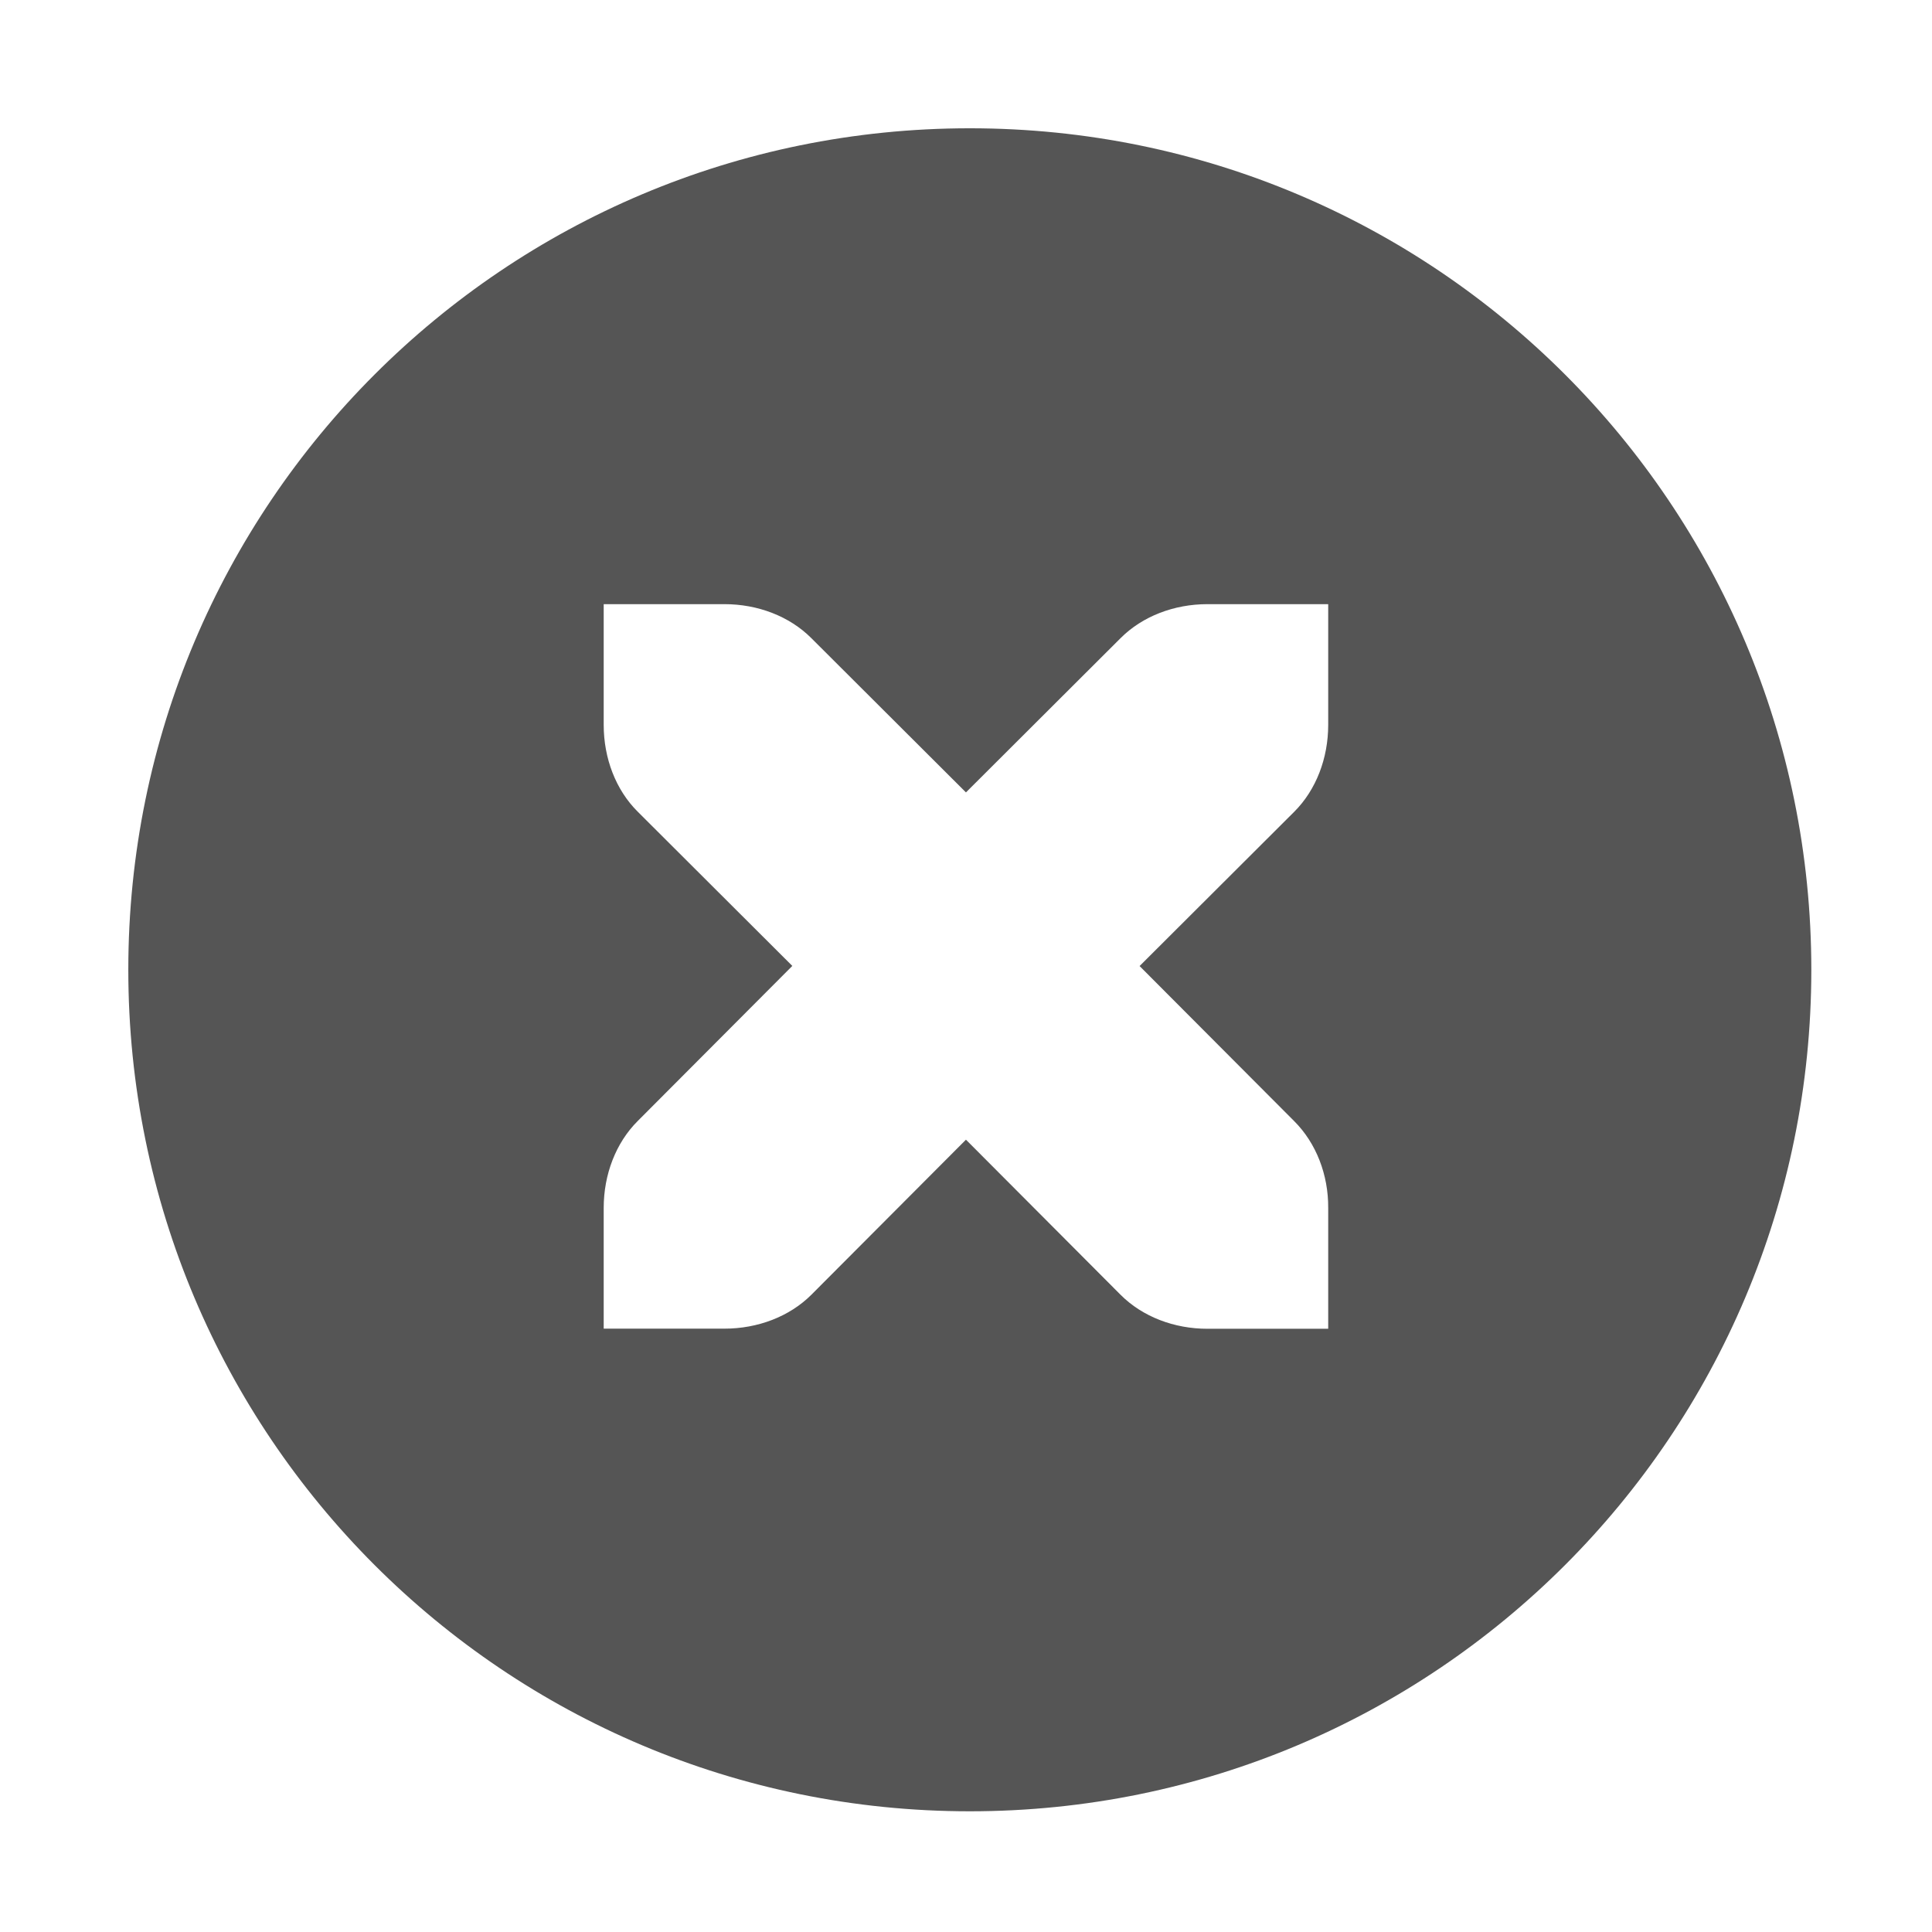
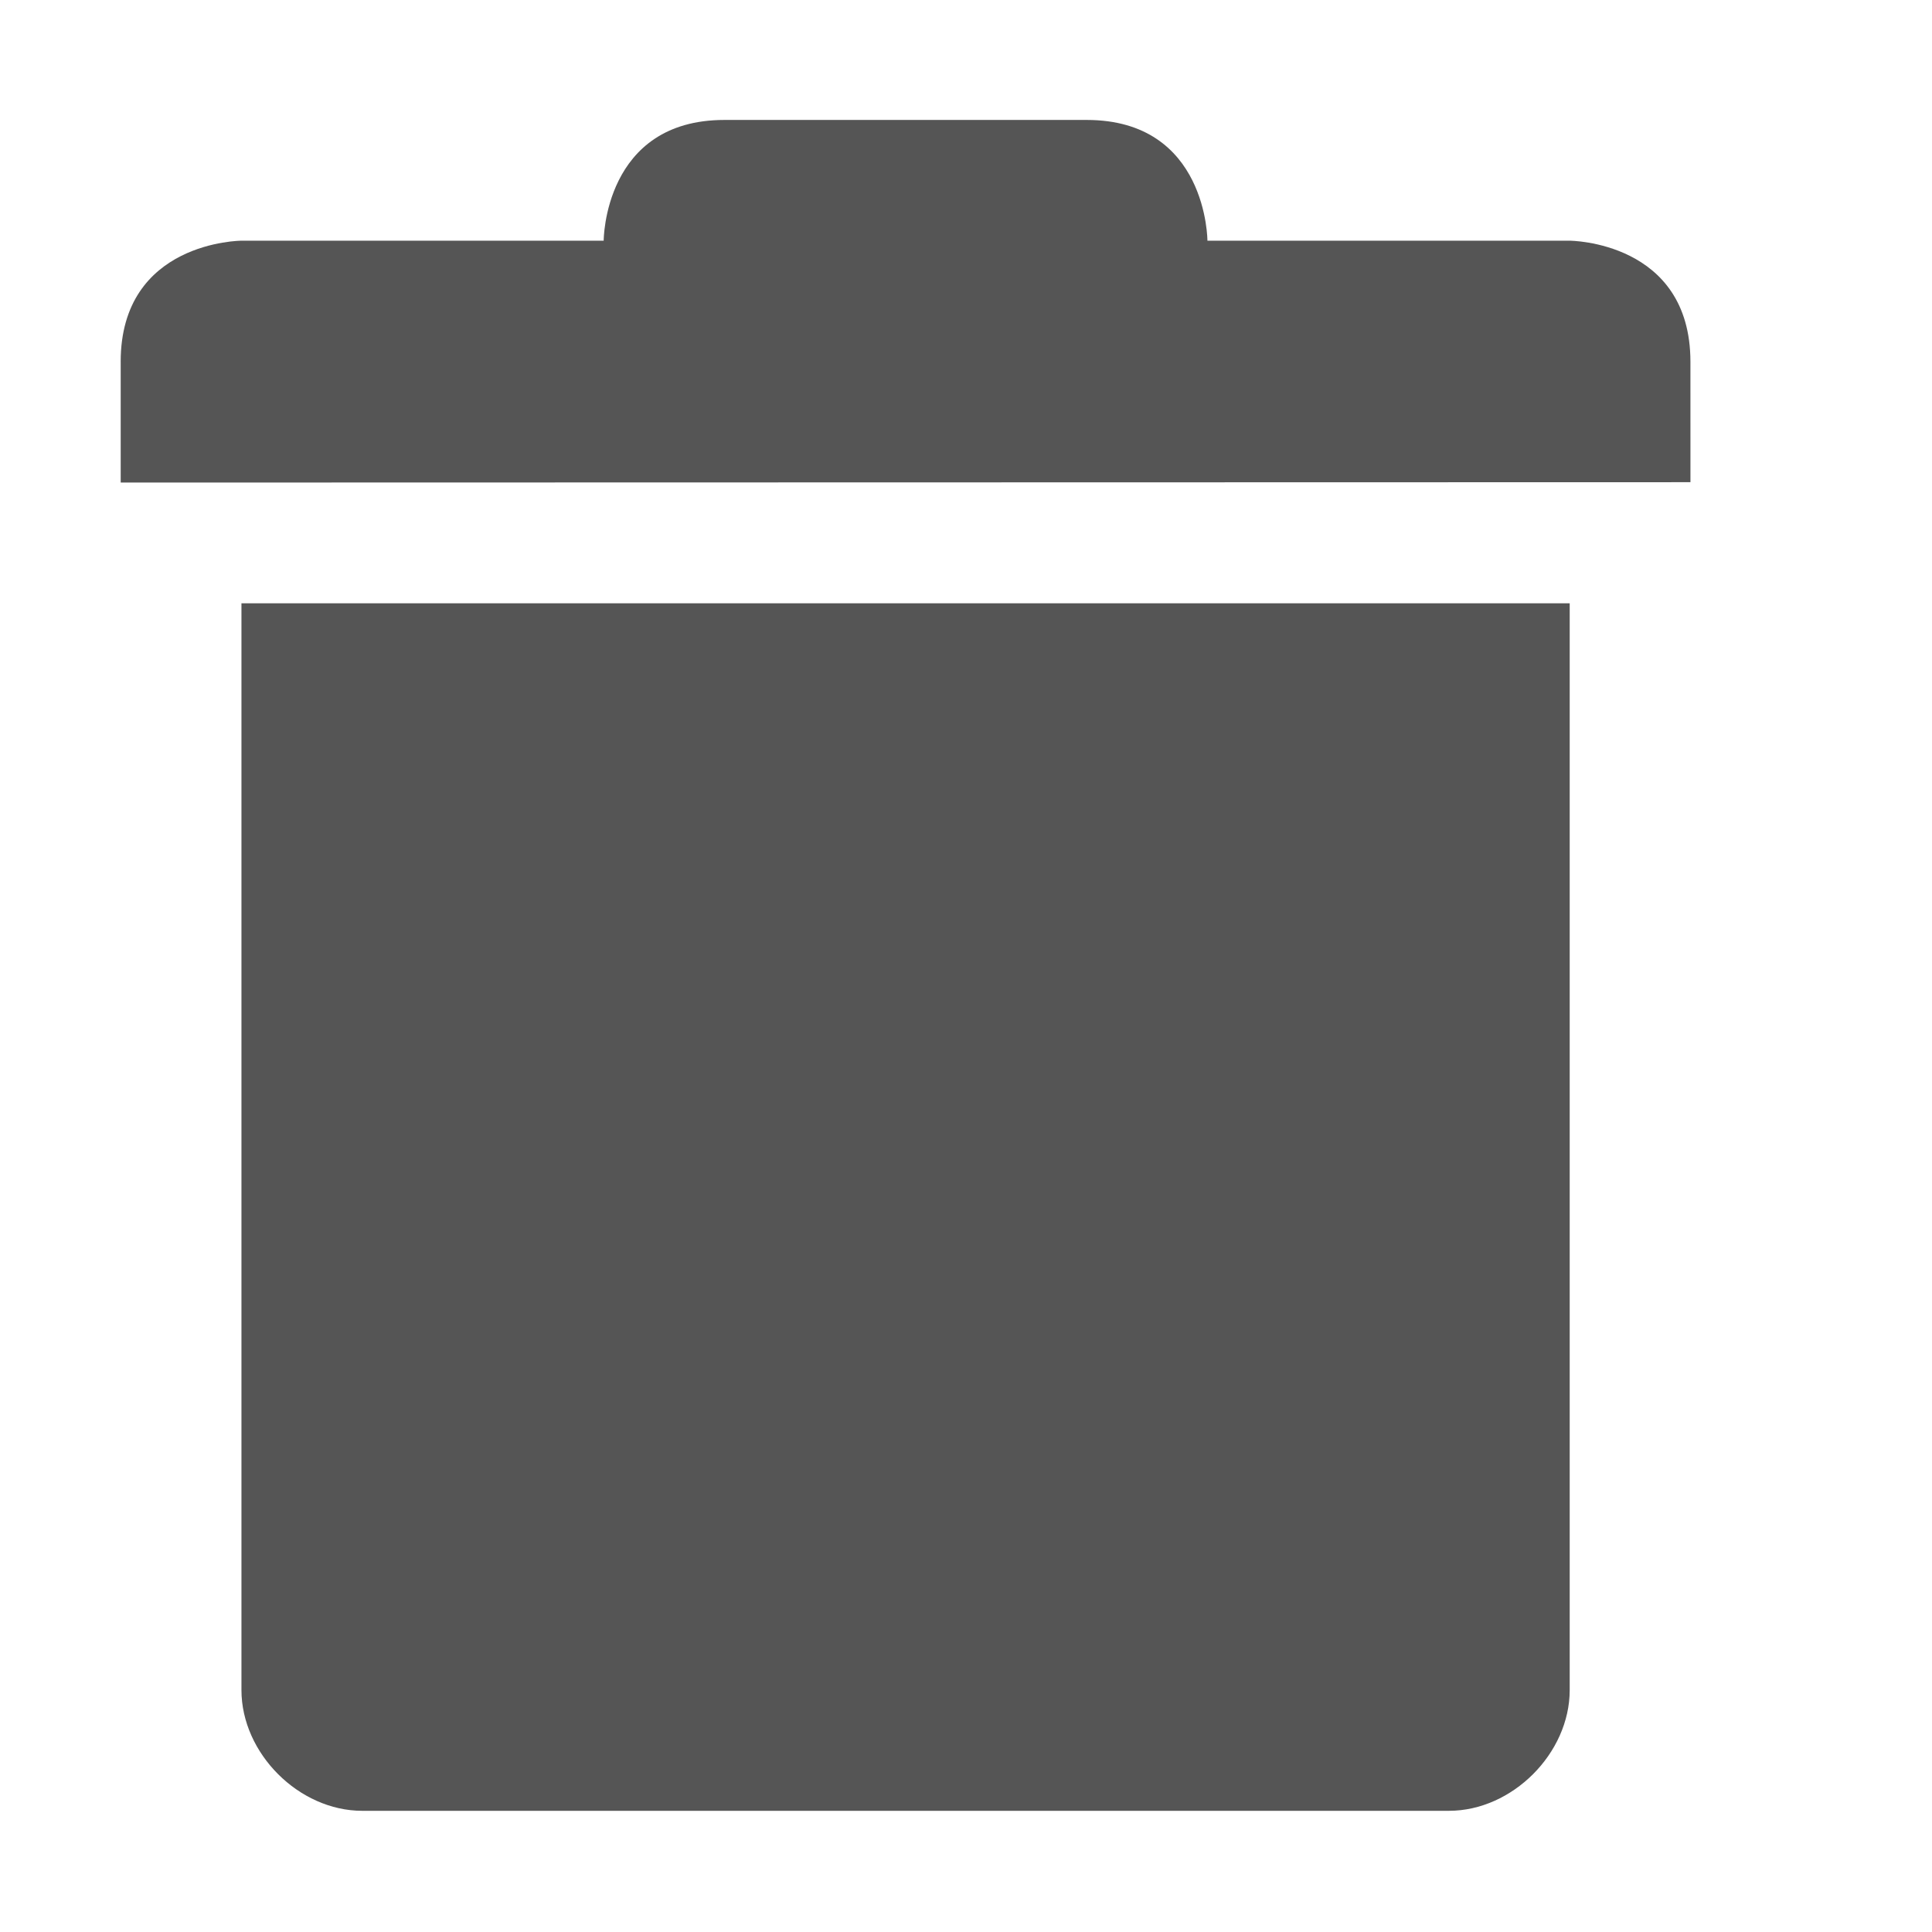
<svg xmlns="http://www.w3.org/2000/svg" xmlns:ns1="http://www.openswatchbook.org/uri/2009/osb" height="16" id="svg7384" style="enable-background:new" version="1.1" width="16">
  <defs id="defs7386">
    <linearGradient id="linearGradient5606" ns1:paint="solid">
      <stop id="stop5608" offset="0" style="stop-color:#000000;stop-opacity:1;" />
    </linearGradient>
-     <filter color-interpolation-filters="sRGB" id="filter7554">
+     <filter id="filter7554" style="color-interpolation-filters:sRGB">
      <feBlend id="feBlend7556" in2="BackgroundImage" mode="darken" />
    </filter>
  </defs>
-   <g id="layer9" style="display:inline" transform="translate(-385.0004,19.00336)" />
-   <g id="layer10" style="display:inline;filter:url(#filter7554)" transform="translate(-385.0004,19.00336)" />
-   <g id="layer1" style="display:inline" transform="translate(-144.0002,-597.9966)" />
-   <g id="layer14" style="display:inline" transform="translate(-385.0004,19.00336)" />
-   <g id="layer15" style="display:inline" transform="translate(-385.0004,19.00336)" />
-   <g id="g71291" style="display:inline" transform="translate(-385.0004,19.00336)" />
-   <g id="layer2" style="display:inline" transform="translate(-144.0002,-447.9966)" />
-   <g id="g6058" style="display:inline" transform="translate(-144.0002,-447.9966)" />
-   <g id="layer12" style="display:inline" transform="translate(-385.0004,19.00336)">
-     <path d="m 393.032,-17.941 c -3.853,0 -6.969,3.115 -6.969,6.969 0,3.853 3.115,6.969 6.969,6.969 3.853,0 6.969,-3.115 6.969,-6.969 0,-3.853 -3.115,-6.969 -6.969,-6.969 z M 390,-14 l 1,0 c 0.276,0 0.538,0.1 0.719,0.281 l 1.281,1.278 1.281,-1.278 C 394.462,-13.9 394.724,-14 395,-14 l 1,0 0,1 c 0,0.276 -0.1,0.538 -0.281,0.719 l -1.281,1.278 1.281,1.285 c 0.181,0.181 0.283,0.443 0.281,0.719 l 0,1 -1,0 c -0.276,0 -0.538,-0.1 -0.719,-0.281 l -1.281,-1.285 -1.281,1.285 C 391.538,-8.1 391.276,-8 391,-8 l -1,0 0,-1 c 0,-0.276 0.1,-0.538 0.281,-0.719 l 1.281,-1.285 -1.281,-1.278 C 390.1,-12.462 390,-12.724 390,-13 z" id="path10839-3-4" style="text-indent:0;text-transform:none;block-progression:tb;color:#555555;fill:#555555;fill-opacity:1;stroke:none;enable-background:new" />
+   <g id="layer9" style="display:inline" transform="translate(-385.0004,18.99636)" />
+   <g id="layer10" style="display:inline;filter:url(#filter7554)" transform="translate(-385.0004,18.99636)" />
+   <g id="layer1" style="display:inline" transform="translate(-144.0002,-598.0036)" />
+   <g id="layer14" style="display:inline" transform="translate(-385.0004,18.99636)" />
+   <g id="layer15" style="display:inline" transform="translate(-385.0004,18.99636)" />
+   <g id="g71291" style="display:inline" transform="translate(-385.0004,18.99636)" />
+   <g id="layer2" style="display:inline" transform="translate(-144.0002,-448.0036)" />
+   <g id="g6058" style="display:inline" transform="translate(-144.0002,-448.0036)" />
+   <g id="layer12" style="display:inline" transform="translate(-385.0004,18.99636)">
+     <path d="m 387,-14 0,9 c 5e-5,0.524 0.476,1 1,1 l 8,0 1,0 c 0.524,-5e-5 1,-0.476 1,-1 l 0,-9 z" id="path8476-3" style="color:#000000;font-style:normal;font-variant:normal;font-weight:normal;font-stretch:normal;font-size:medium;line-height:normal;font-family:Sans;-inkscape-font-specification:Sans;text-indent:0;text-align:start;text-decoration:none;text-decoration-line:none;letter-spacing:normal;word-spacing:normal;text-transform:none;direction:ltr;block-progression:tb;writing-mode:lr-tb;baseline-shift:baseline;text-anchor:start;display:inline;overflow:visible;visibility:visible;fill:#555555;fill-opacity:1;stroke:none;stroke-width:2;marker:none;enable-background:accumulate" />
+     <path d="m 386,-16 0,1 13,-0.003 -2e-4,-0.997 c 0,-1 -1,-1.003 -1,-1.003 l -3,0 c 0,0 0,-1 -1,-1 l -3,0 c -1,0 -1,1 -1,1 l -3,0 c 0,0 -1,0.003 -1,1.003 z" id="path8478-1" style="color:#000000;font-style:normal;font-variant:normal;font-weight:normal;font-stretch:normal;font-size:medium;line-height:normal;font-family:Sans;-inkscape-font-specification:Sans;text-indent:0;text-align:start;text-decoration:none;text-decoration-line:none;letter-spacing:normal;word-spacing:normal;text-transform:none;direction:ltr;block-progression:tb;writing-mode:lr-tb;baseline-shift:baseline;text-anchor:start;display:inline;overflow:visible;visibility:visible;fill:#555555;fill-opacity:1;stroke:none;stroke-width:2;marker:none;enable-background:accumulate" />
  </g>
</svg>
